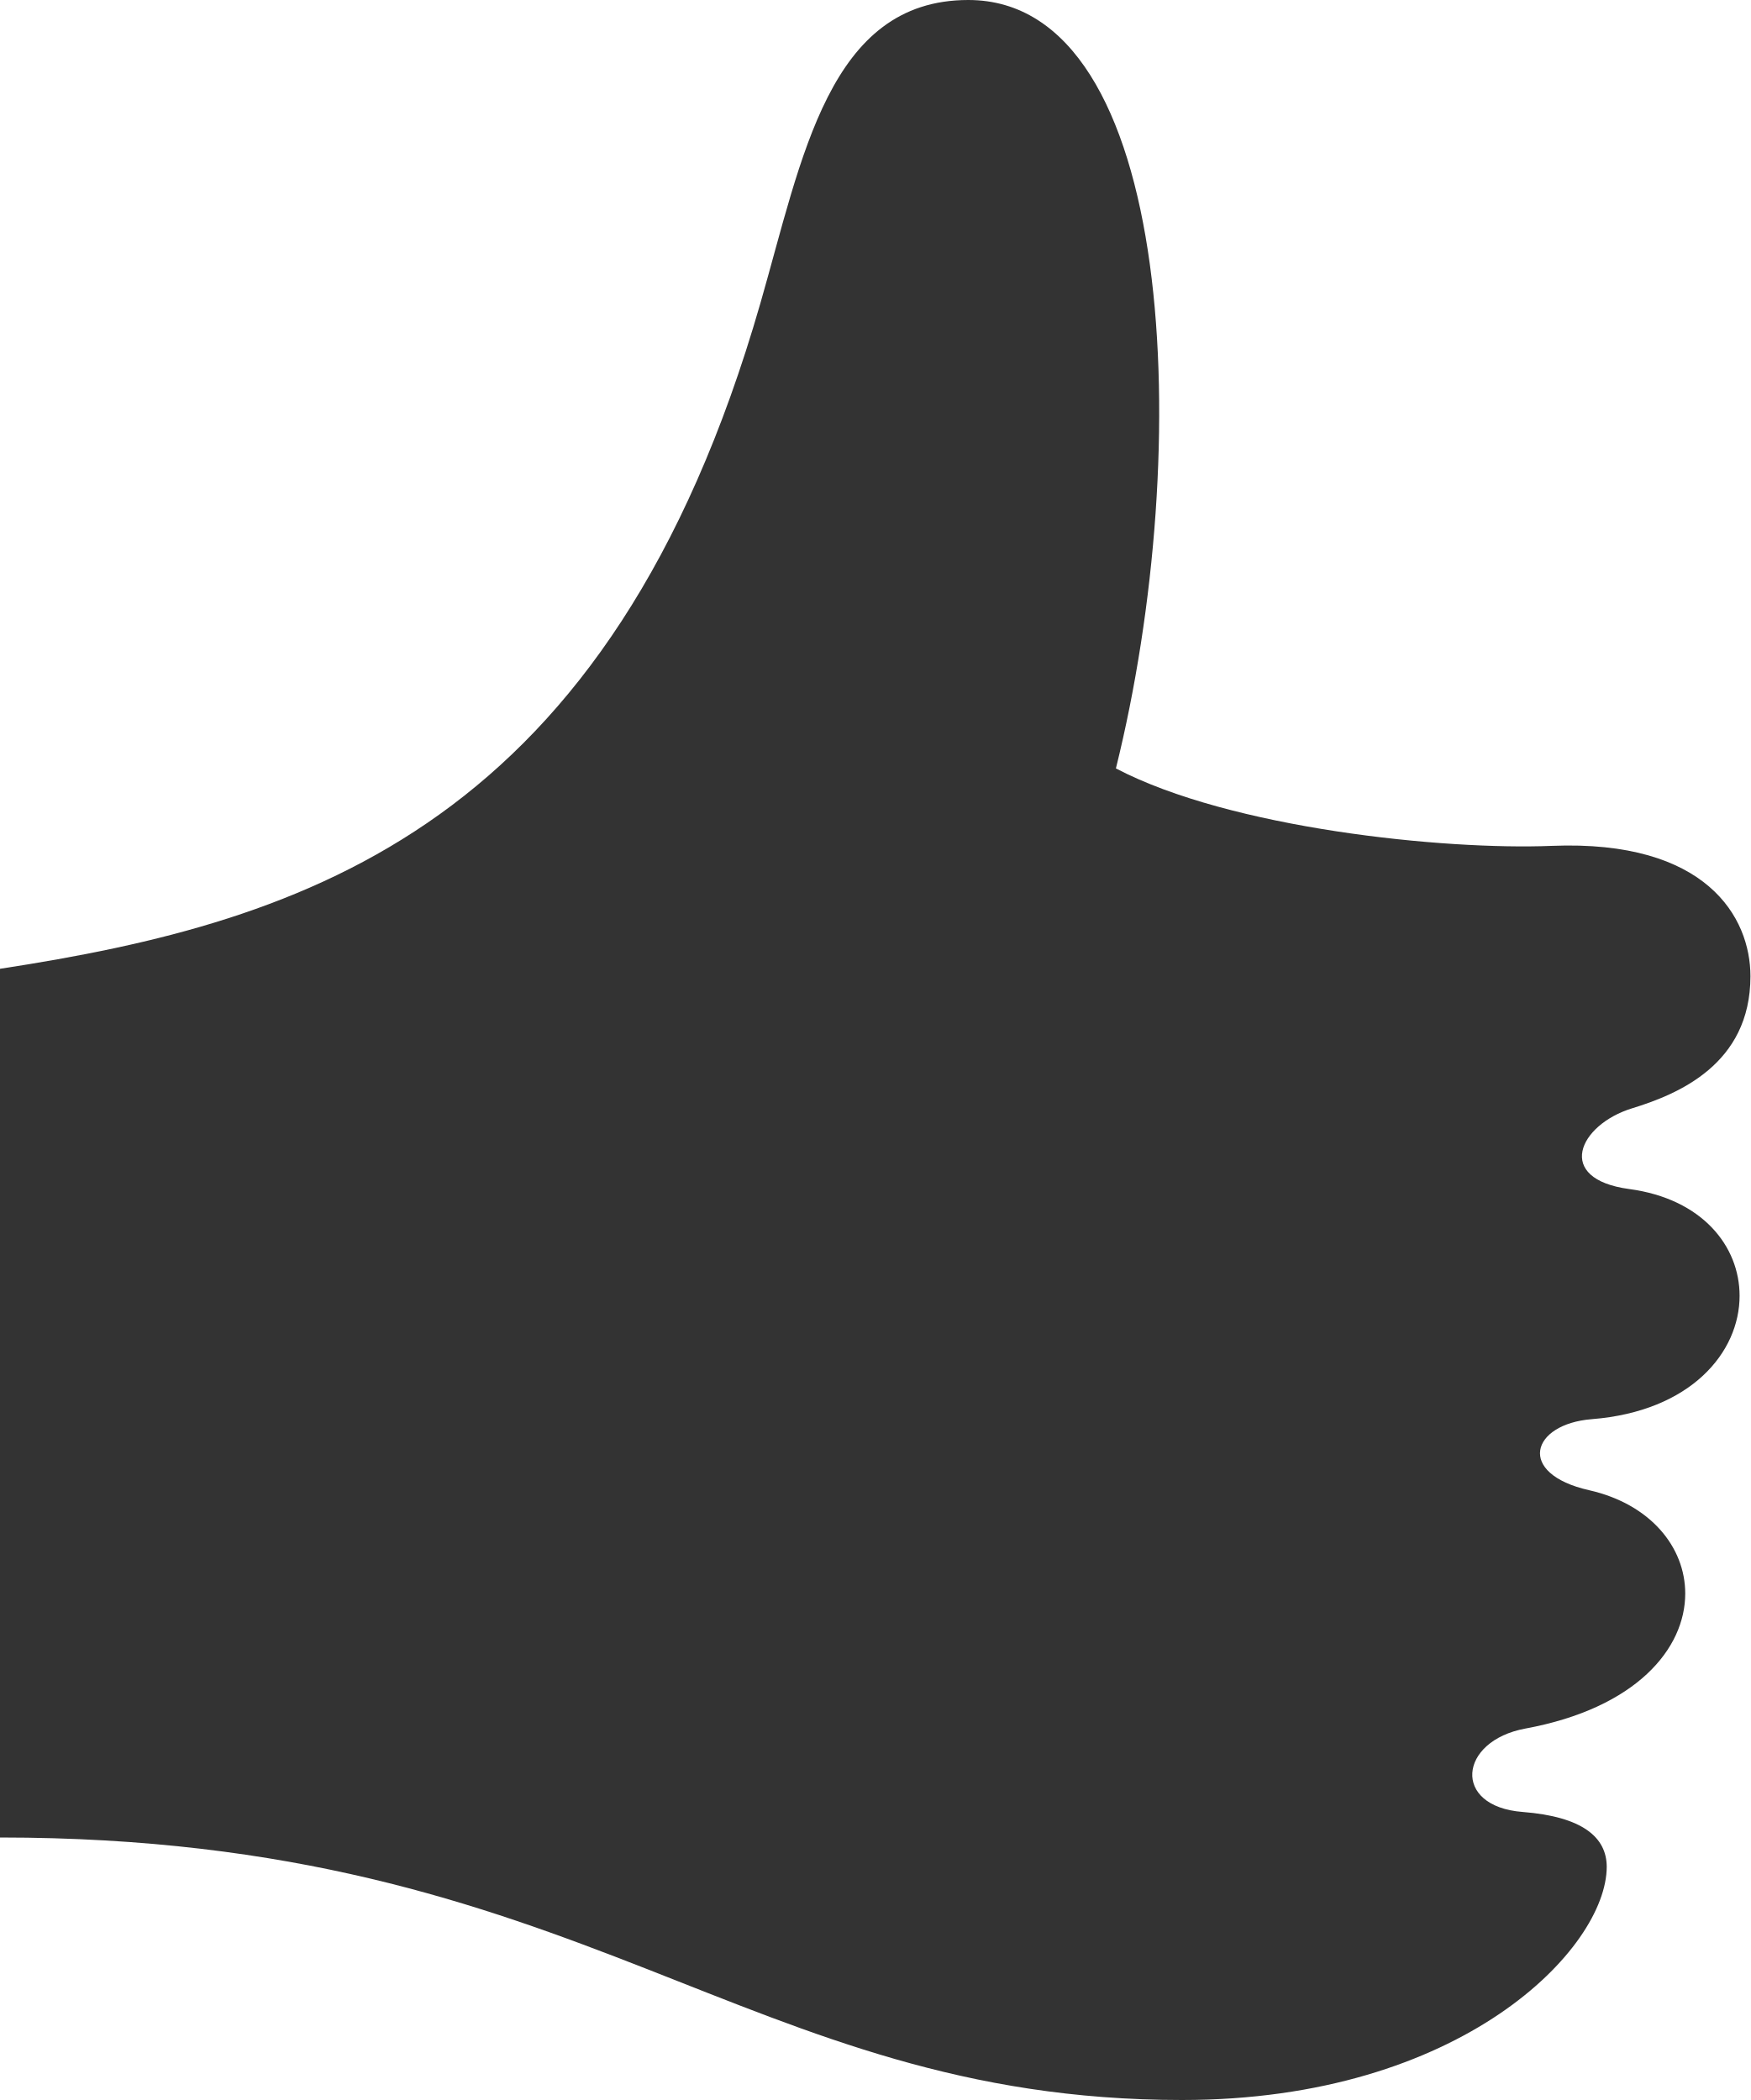
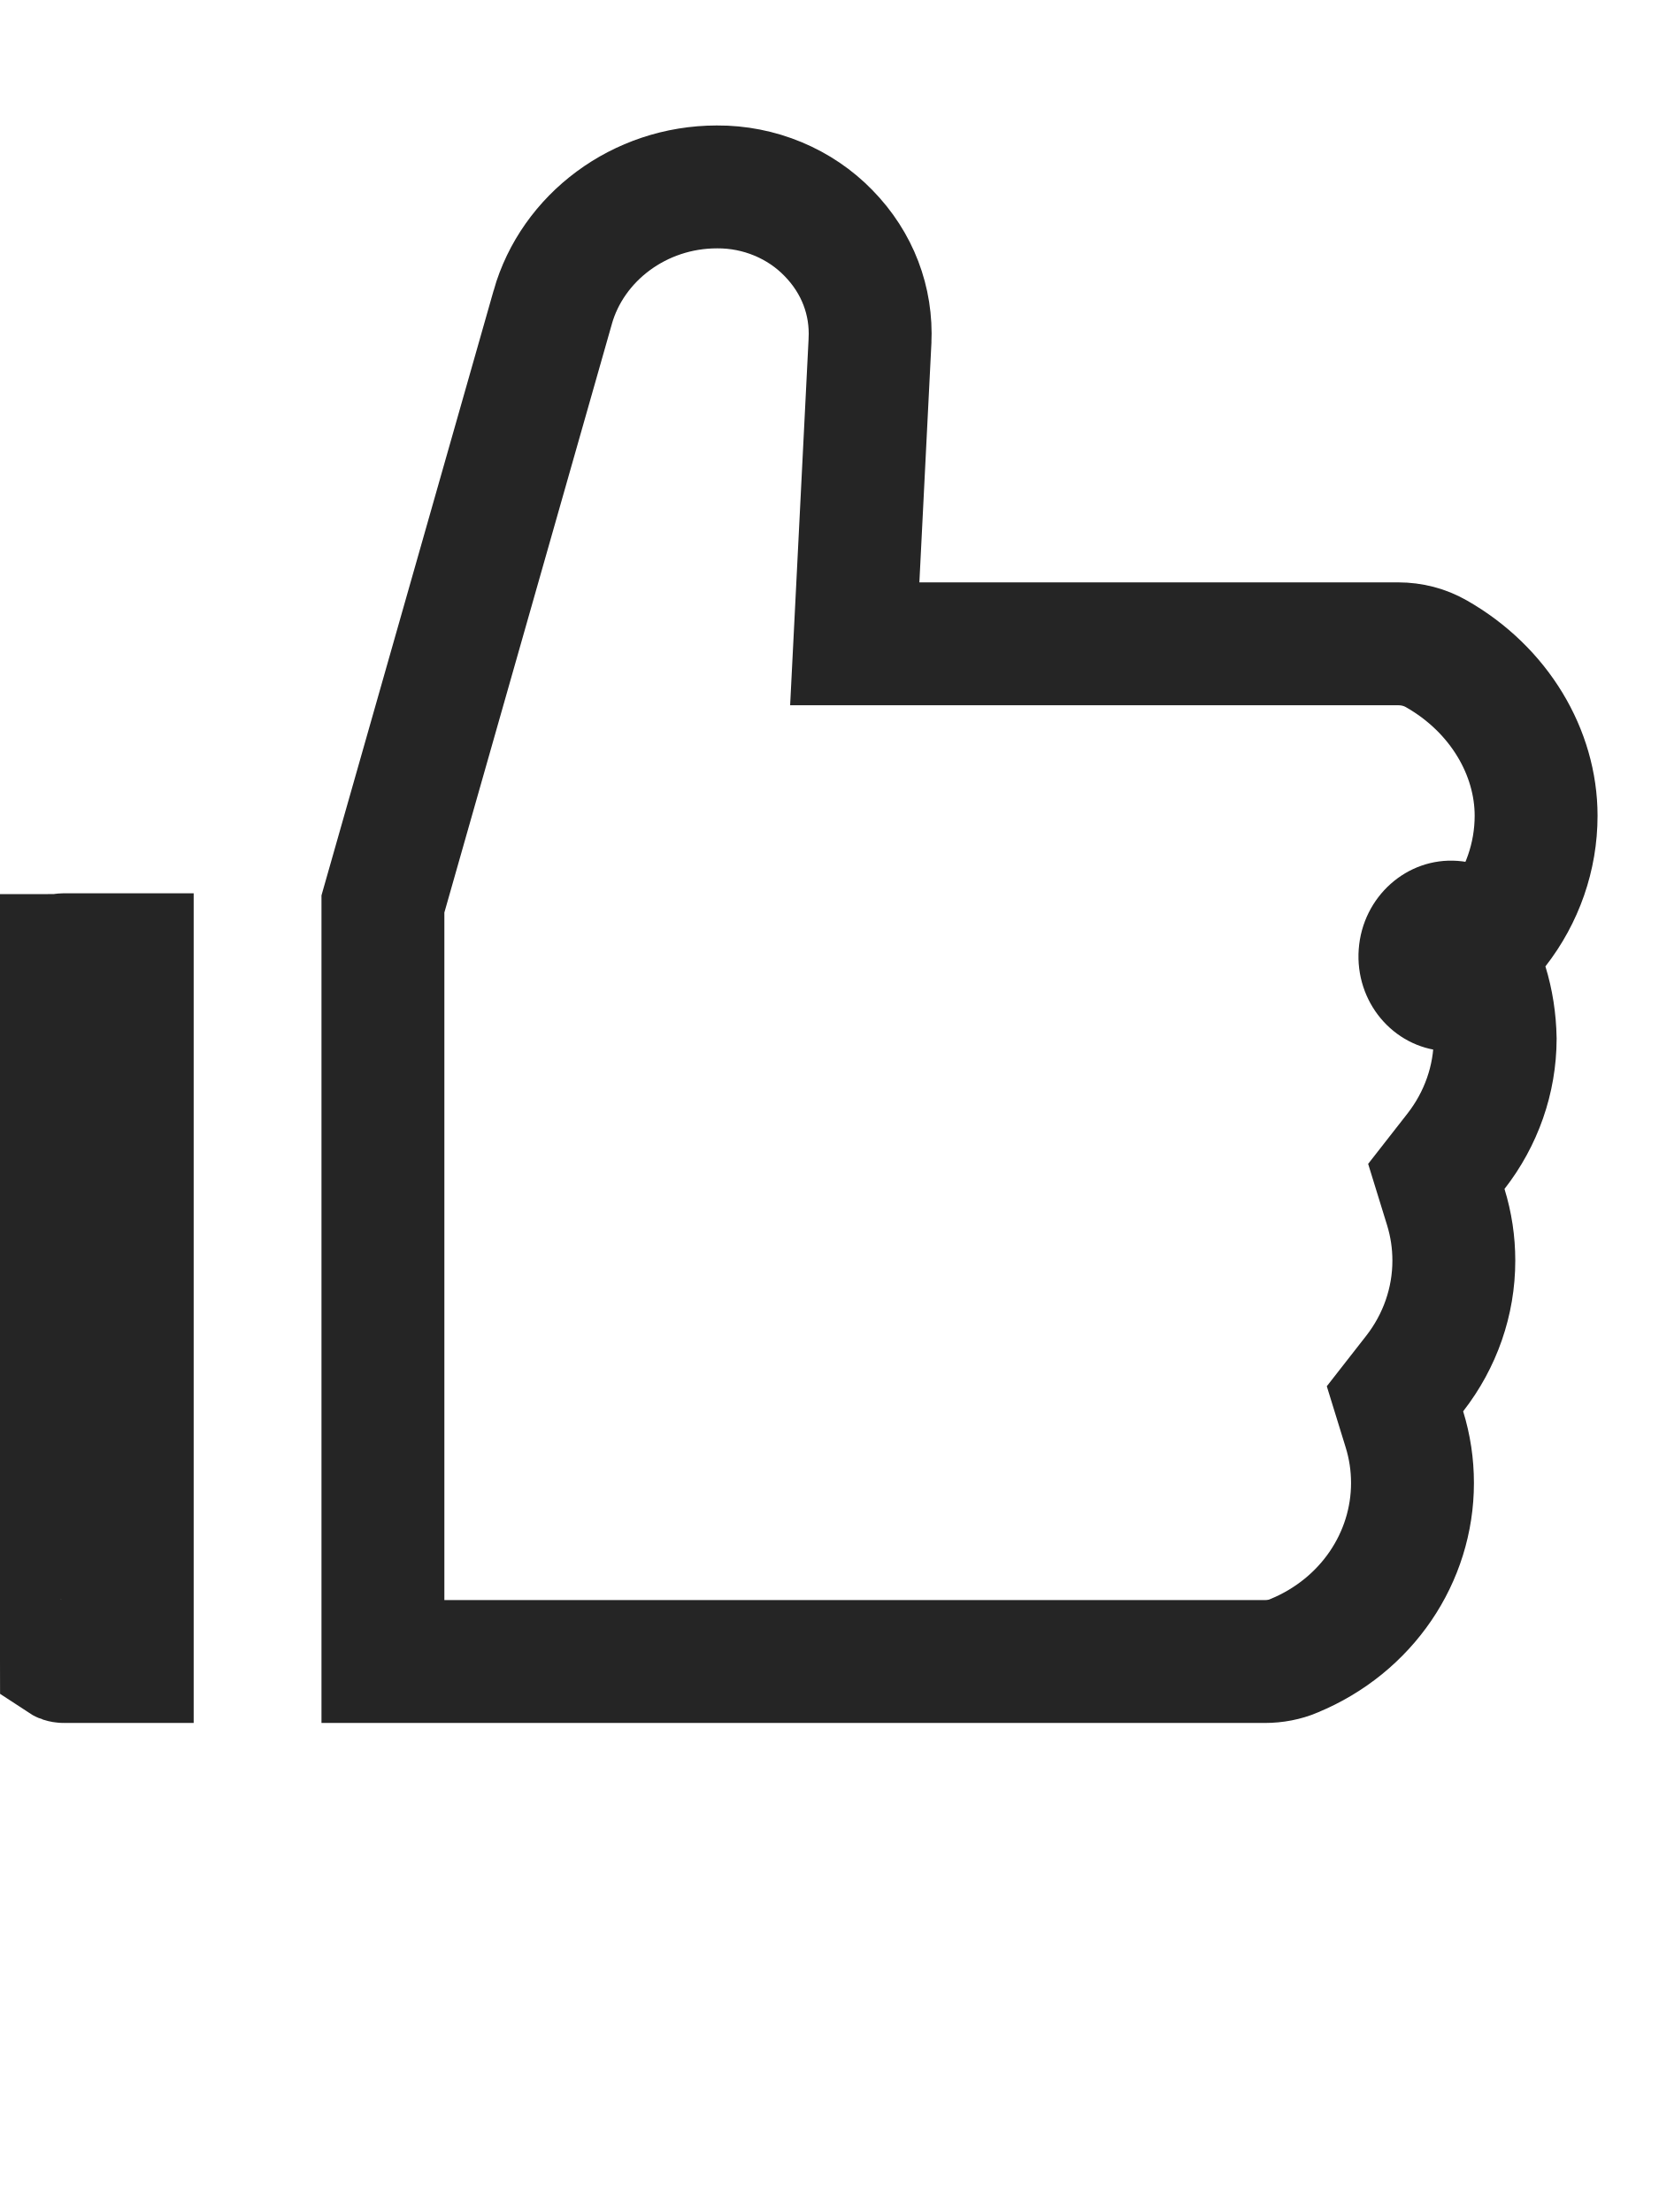
- <svg xmlns="http://www.w3.org/2000/svg" width="20" height="24" viewBox="0 0 20 24" fill="none">
-   <path d="M17.397 20.708C16.587 20.646 16.664 19.896 17.428 19.755C18.697 19.521 19.255 18.841 19.255 18.212C19.255 17.683 18.859 17.19 18.157 17.031C17.32 16.842 17.493 16.274 18.188 16.219C19.32 16.129 19.876 15.455 19.876 14.809C19.876 14.244 19.451 13.701 18.615 13.589C17.758 13.474 18.037 12.855 18.646 12.667C19.167 12.507 20 12.167 20 11.157C20 10.485 19.5 9.595 17.729 9.667C16.501 9.717 14.062 9.469 12.75 8.782C13.657 5.125 13.439 0 11.063 0C9.468 0 9.166 1.807 8.687 3.469C6.969 9.438 3.531 10.531 0 11.072V21C6.688 21 8.5 24 13.506 24C16.705 24 18.358 22.265 18.358 21.334C18.357 21 18.085 20.762 17.397 20.708Z" fill="#333333" />
+ <svg xmlns="http://www.w3.org/2000/svg" width="27" height="36" viewBox="0 0 27 36" fill="none">
+   <ellipse cx="23.609" cy="15.557" rx="1.551" ry="1.5" transform="rotate(-85.8116 23.6093 15.5572)" fill="#252525" />
+   <path d="M24.363 15.113L24.042 15.524L24.196 16.023C24.282 16.302 24.328 16.599 24.334 16.906C24.332 17.569 24.107 18.208 23.697 18.735L23.376 19.146L23.53 19.645C23.617 19.927 23.661 20.218 23.661 20.517C23.661 21.182 23.436 21.825 23.024 22.354L22.703 22.765L22.857 23.264C22.944 23.546 22.988 23.837 22.988 24.136C22.988 25.345 22.247 26.456 21.061 26.947L21.061 26.947L21.055 26.95C20.915 27.009 20.755 27.041 20.582 27.041H6.232V14.712L8.996 5L8.996 4.999C9.318 3.866 10.406 3.042 11.668 3.042L11.671 3.042C12.012 3.04 12.35 3.107 12.662 3.237C12.974 3.367 13.253 3.556 13.483 3.793L13.484 3.794C13.956 4.277 14.191 4.897 14.159 5.551C14.159 5.551 14.159 5.552 14.159 5.552L13.964 9.428L13.911 10.478H14.963H22.756H22.757C22.977 10.478 23.191 10.534 23.376 10.64C24.404 11.225 25 12.249 25 13.276C25 13.941 24.775 14.584 24.363 15.113ZM1.001 27.029C1.001 27.028 1 27.028 1 27.028V15.552C1 15.552 1.001 15.552 1.001 15.551C1.004 15.549 1.008 15.545 1.014 15.543C1.02 15.54 1.028 15.538 1.04 15.538H2.152V27.041H1.04C1.028 27.041 1.02 27.039 1.014 27.037C1.008 27.035 1.004 27.031 1.001 27.029ZM1 15.548C1 15.548 1 15.548 1 15.548L1 15.548Z" stroke="#252525" stroke-width="2" />
</svg>
